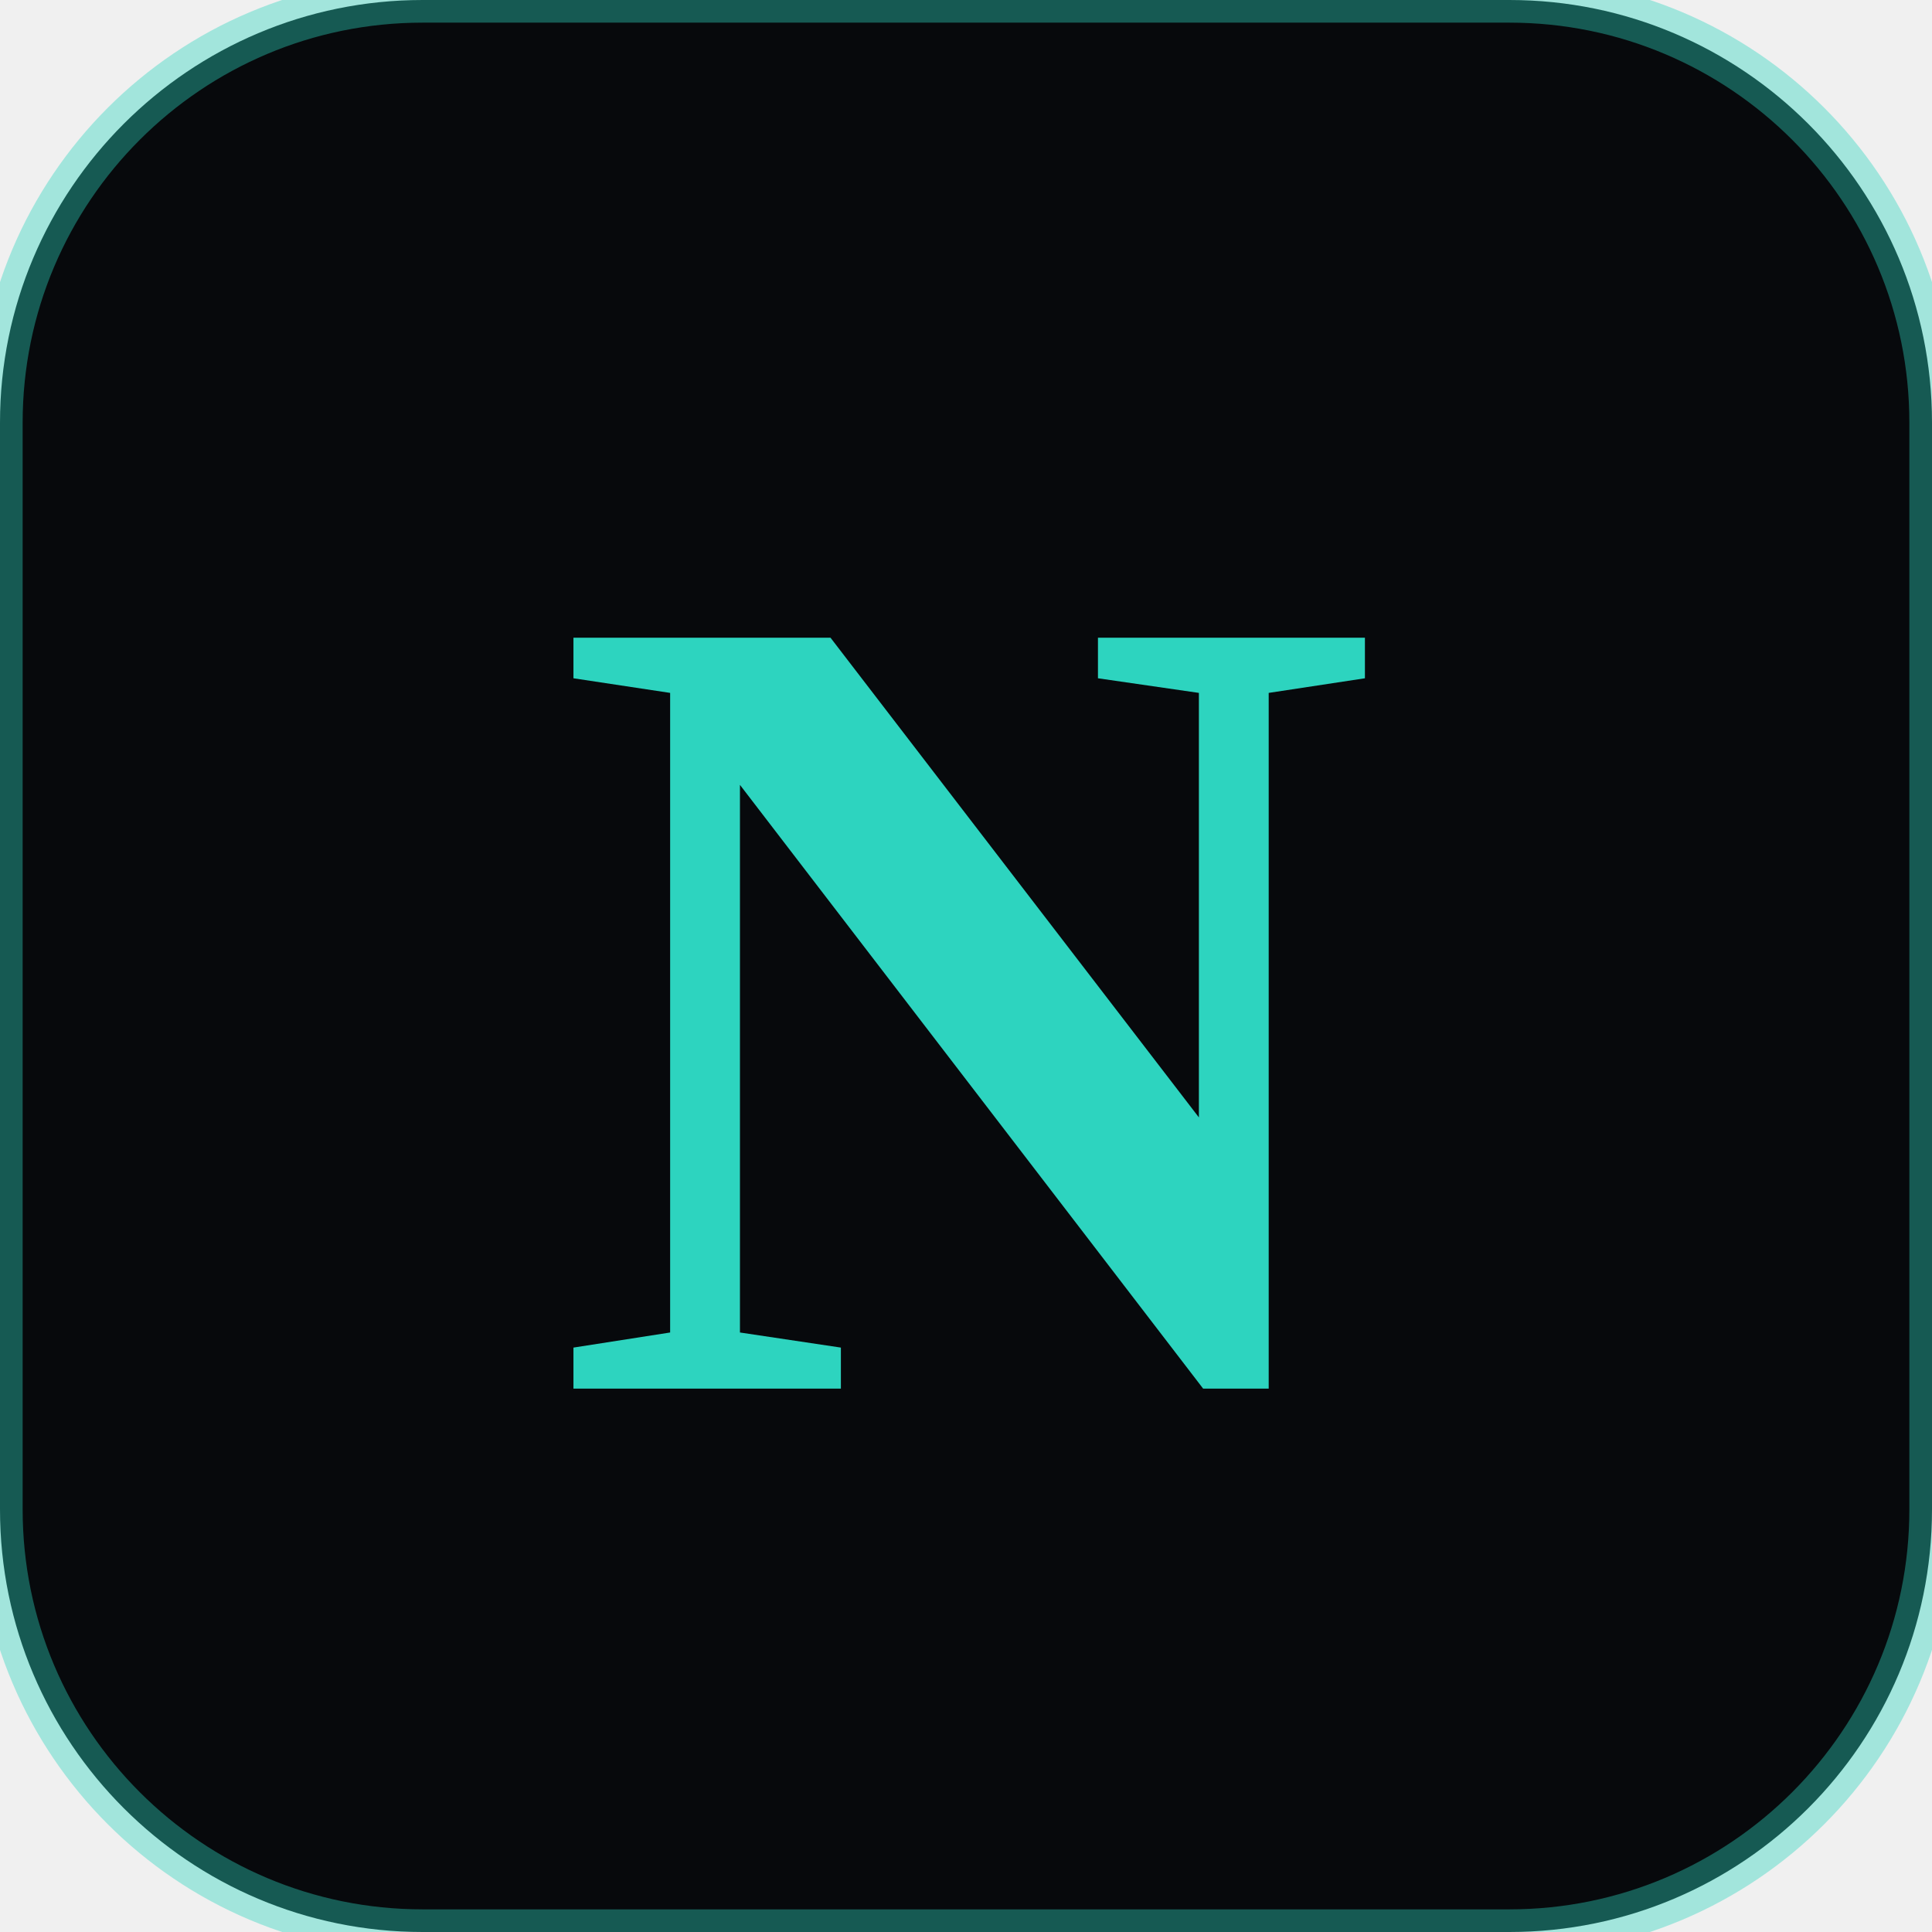
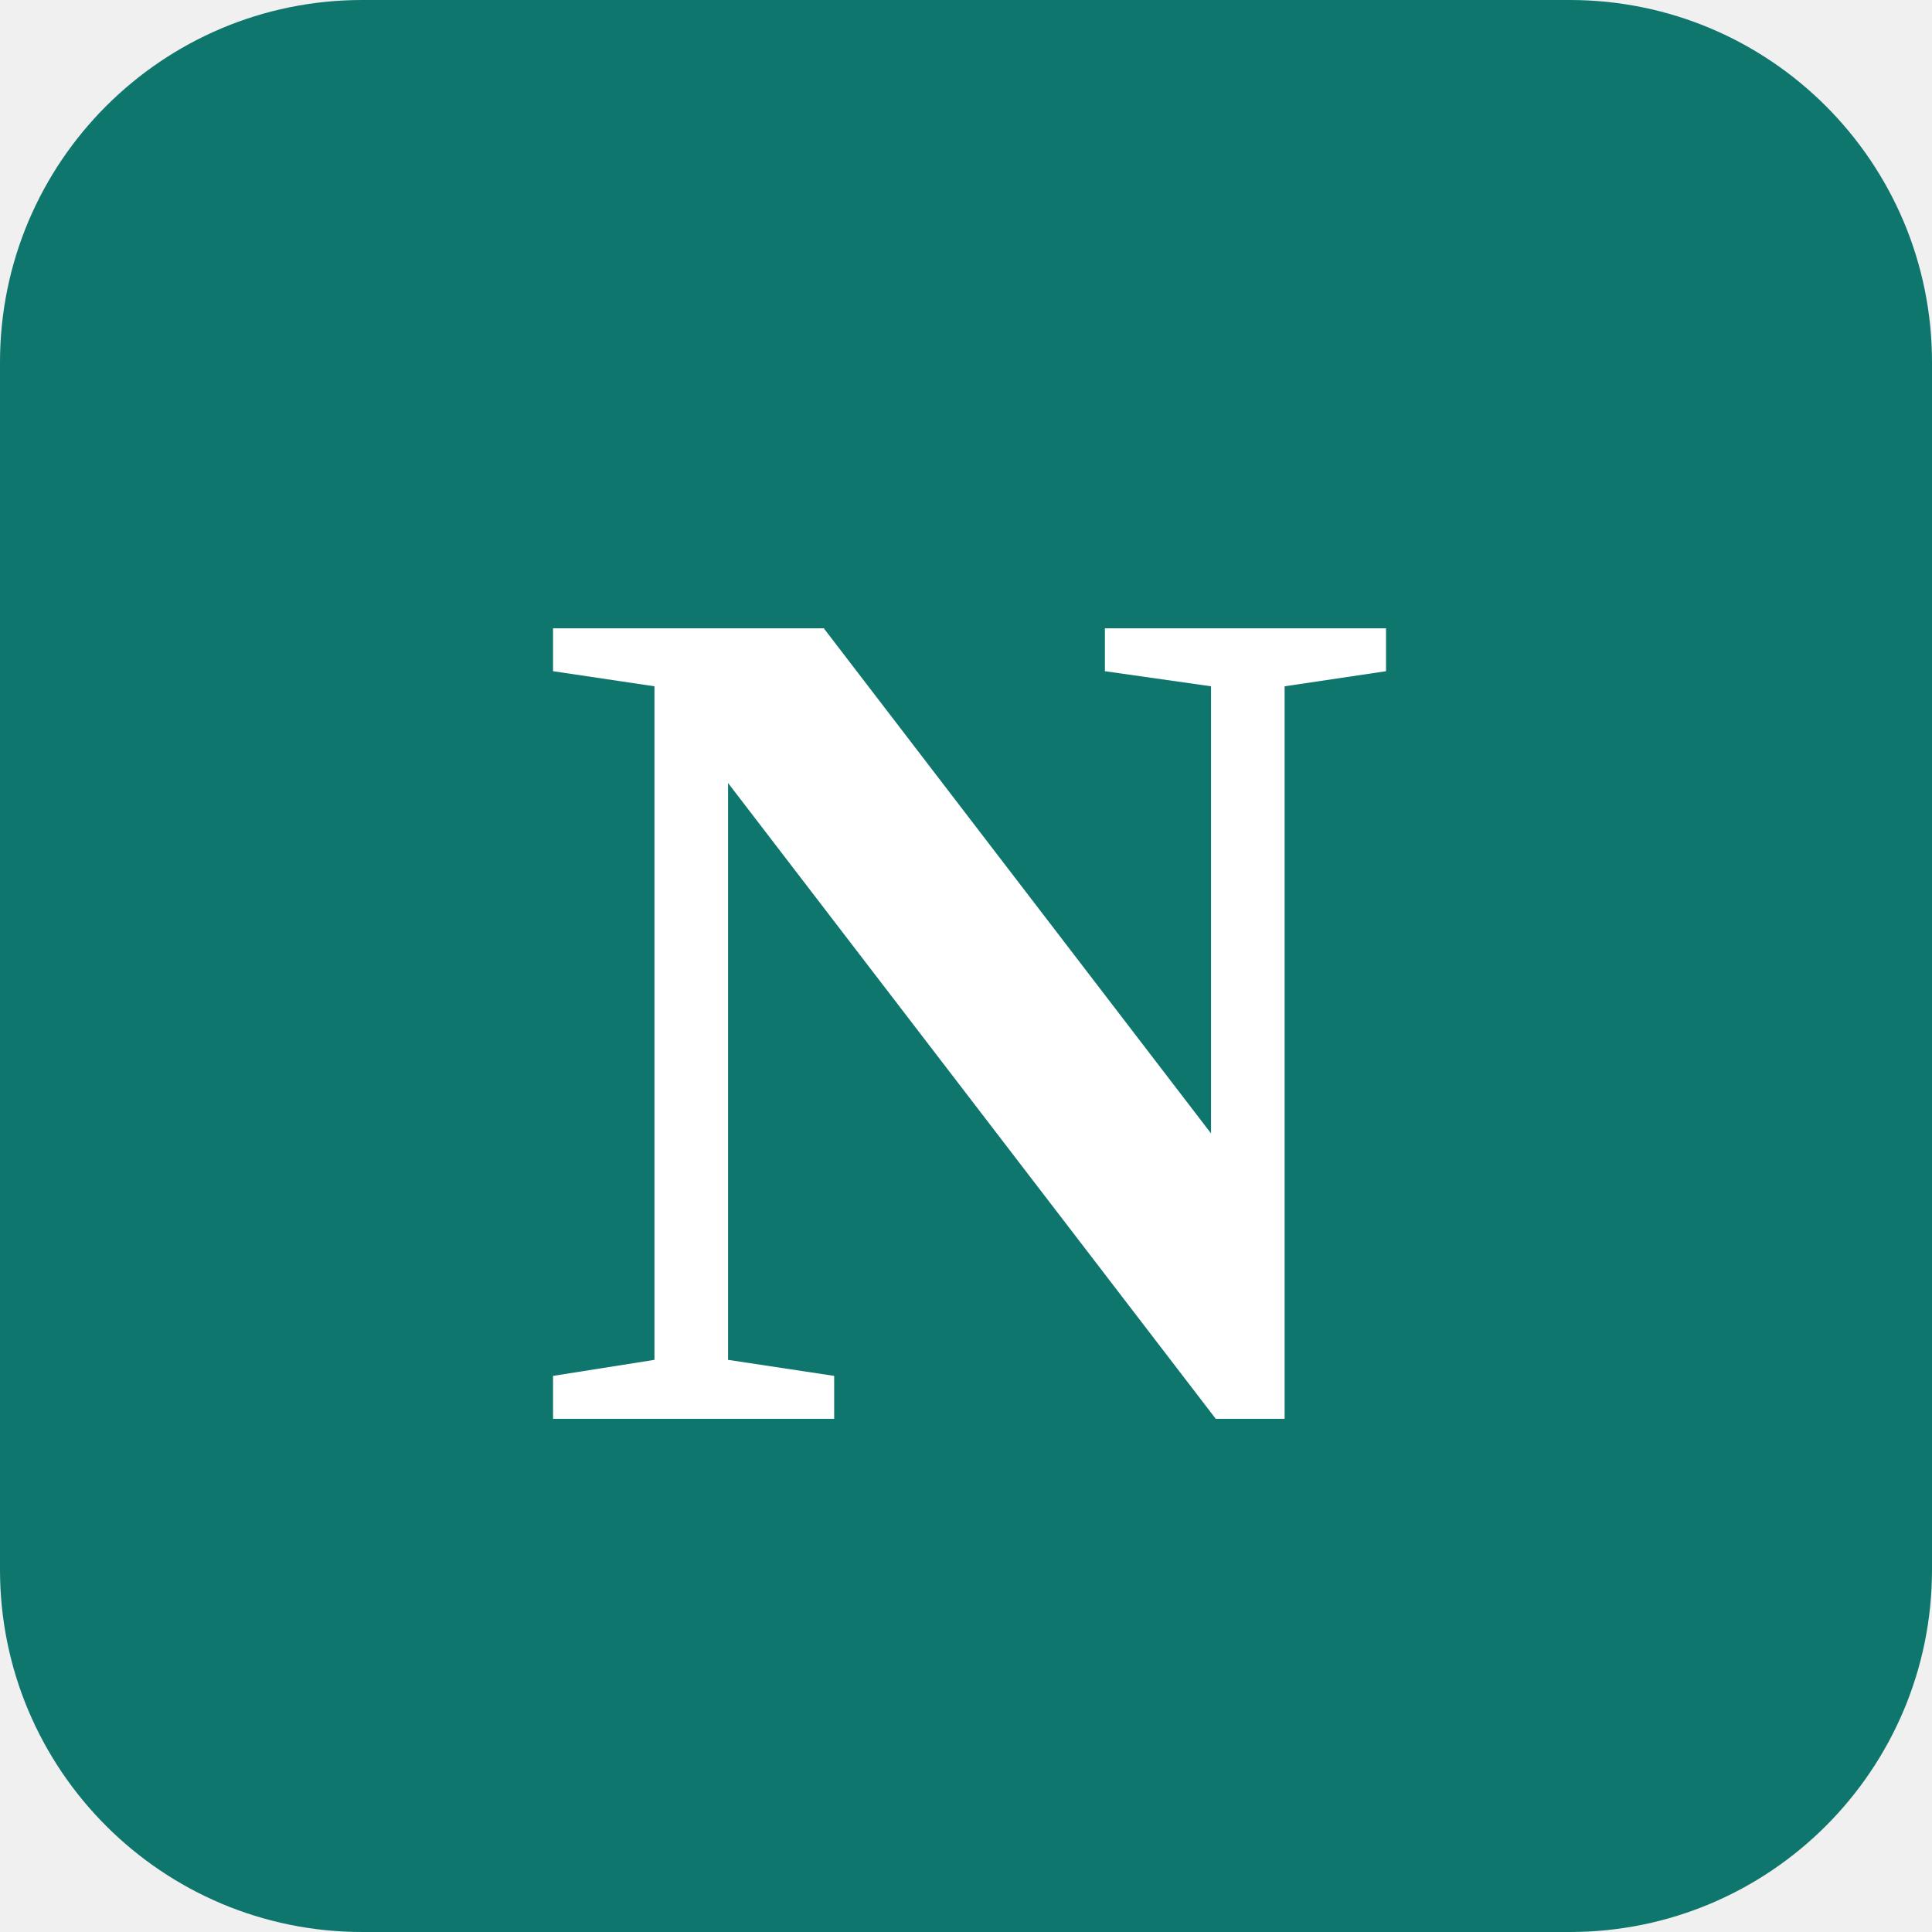
<svg xmlns="http://www.w3.org/2000/svg" viewBox="0 0 64 64">
-   <rect width="64" height="64" rx="14" fill="#07090c" />
-   <rect width="64" height="64" rx="14" fill="none" stroke="#2dd4bf" stroke-width="1.5" opacity="0.4" />
-   <text x="32" y="46" font-family="Georgia, 'Times New Roman', serif" font-size="38" font-weight="700" fill="#2dd4bf" text-anchor="middle" letter-spacing="-1">N</text>
+   <rect width="64" height="64" rx="12" fill="#0f766e" />
+   <text x="32" y="47" font-family="Georgia, 'Times New Roman', serif" font-size="40" font-weight="700" fill="#ffffff" text-anchor="middle" letter-spacing="-1">N</text>
</svg>
